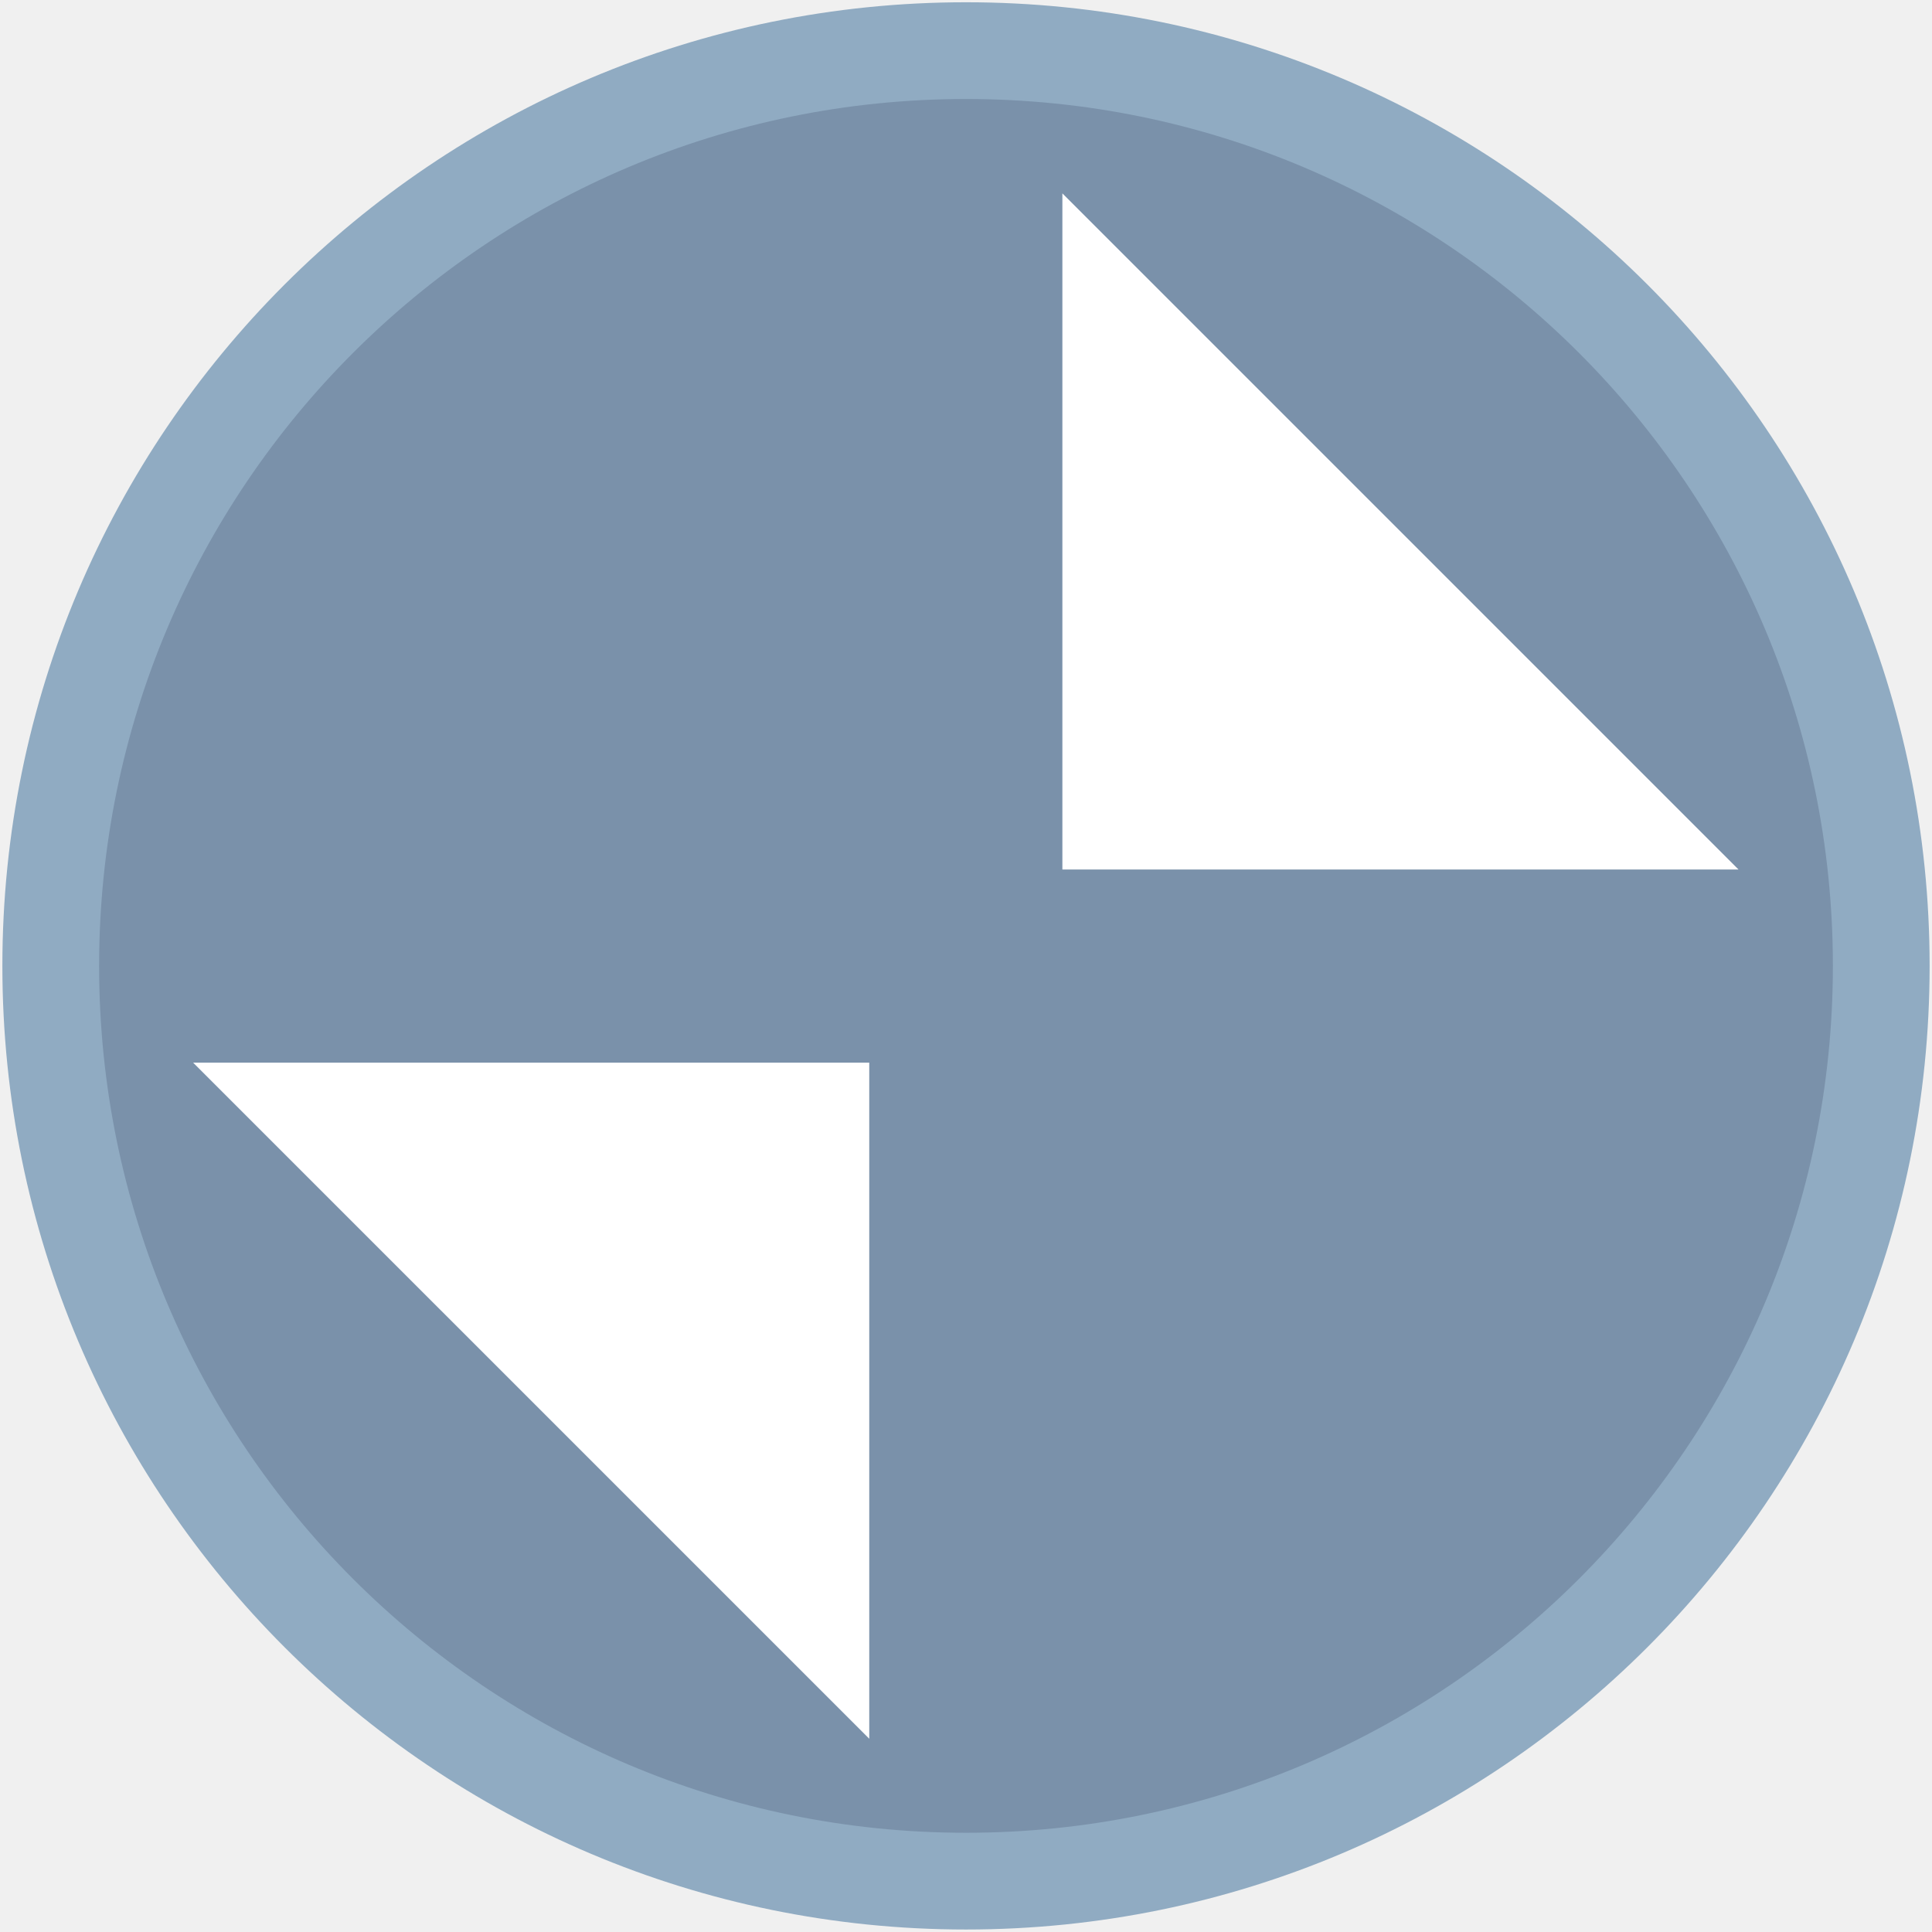
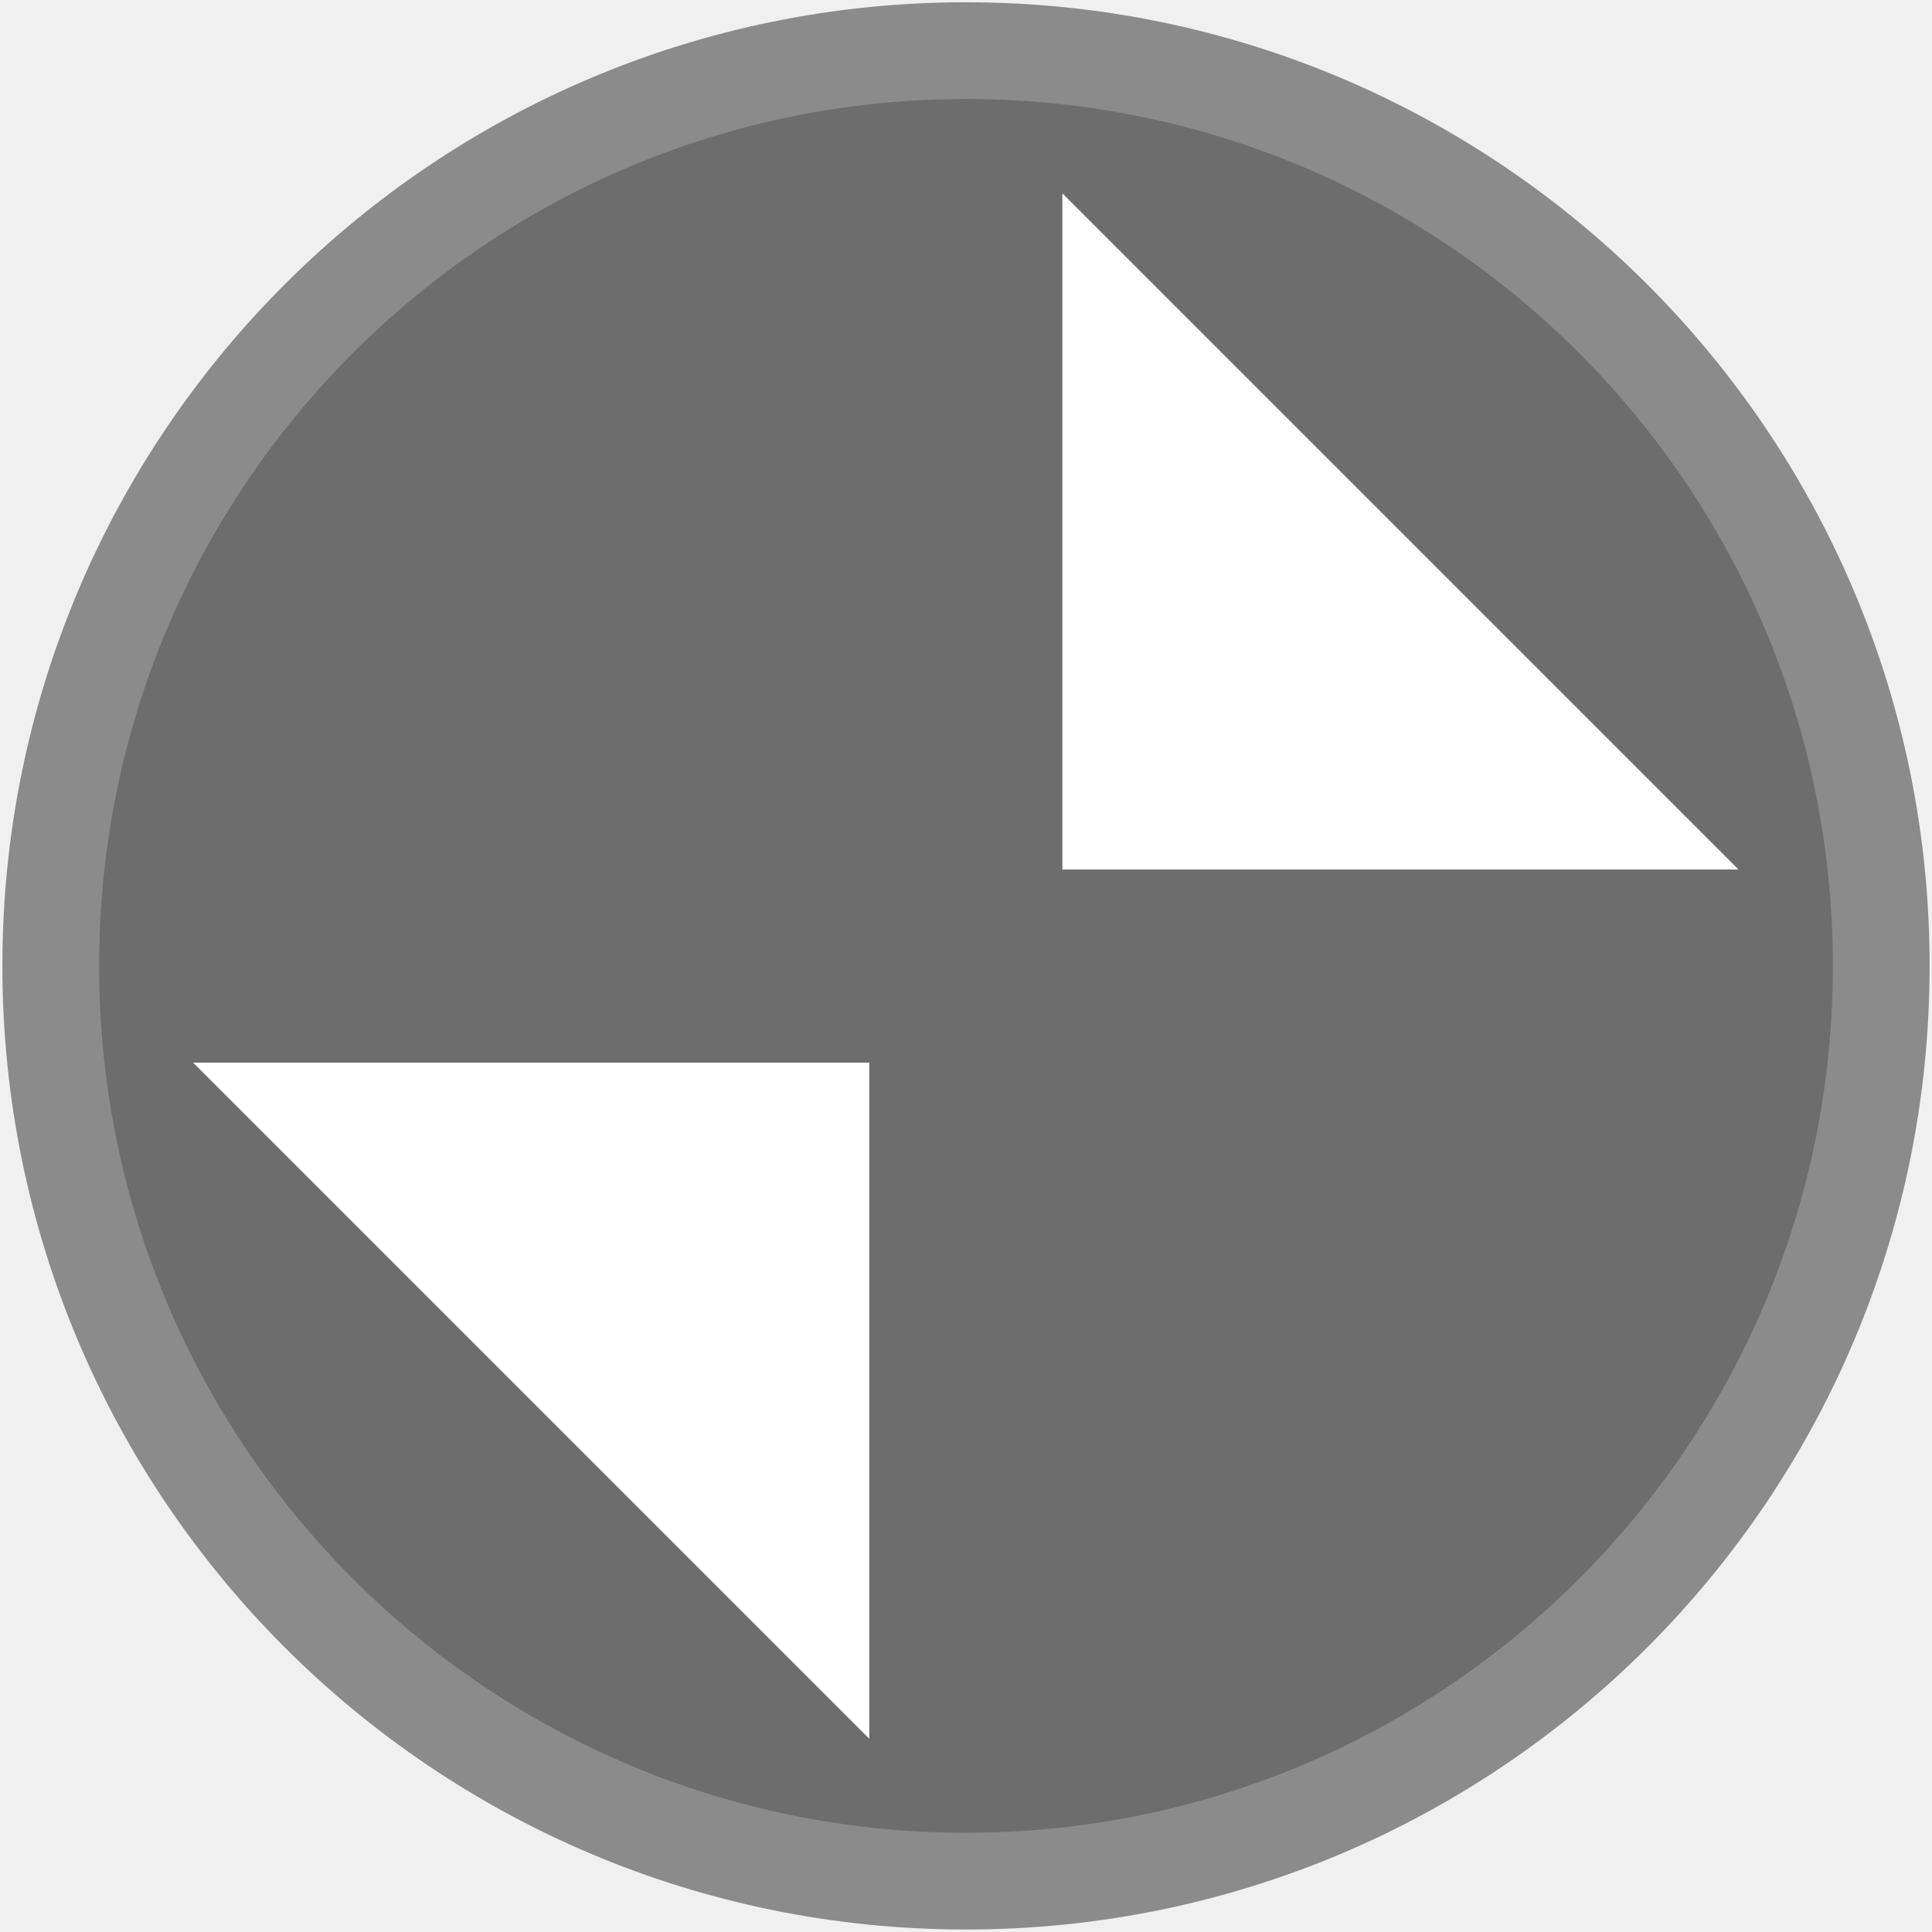
<svg xmlns="http://www.w3.org/2000/svg" id="svg8" version="1.1" viewBox="0 0 5.292 5.292" height="20" width="20">
  <defs id="defs2" />
  <g transform="translate(0,-291.7083)" id="layer1">
-     <circle r="2.507" cy="294.354" cx="2.646" id="path815" style="opacity:1;fill:#7a91aa;fill-opacity:1;stroke:#90abc2;stroke-width:0.265;stroke-linecap:round;stroke-linejoin:miter;stroke-miterlimit:4;stroke-dasharray:none;stroke-opacity:1;paint-order:markers fill stroke" />
+     <circle r="2.507" cy="294.354" cx="2.646" id="path815" style="opacity:1;fill:#6d6d6d;fill-opacity:1;stroke:#8b8b8b;stroke-width:0.265;stroke-linecap:round;stroke-linejoin:miter;stroke-miterlimit:4;stroke-dasharray:none;stroke-opacity:1;paint-order:markers fill stroke" />
    <path id="rect1044" d="m 4.762,294.09 h -1.852 v -1.852 z" style="opacity:1;fill:#ffffff;fill-opacity:1;stroke:none;stroke-width:0.29;stroke-linecap:round;stroke-linejoin:miter;stroke-miterlimit:4;stroke-dasharray:none;stroke-opacity:1;paint-order:markers fill stroke" />
    <path id="rect1044-7" d="M 0.529,294.619 H 2.381 v 1.852 z" style="opacity:1;fill:#ffffff;fill-opacity:1;stroke:none;stroke-width:0.29;stroke-linecap:round;stroke-linejoin:miter;stroke-miterlimit:4;stroke-dasharray:none;stroke-opacity:1;paint-order:markers fill stroke" />
  </g>
</svg>
